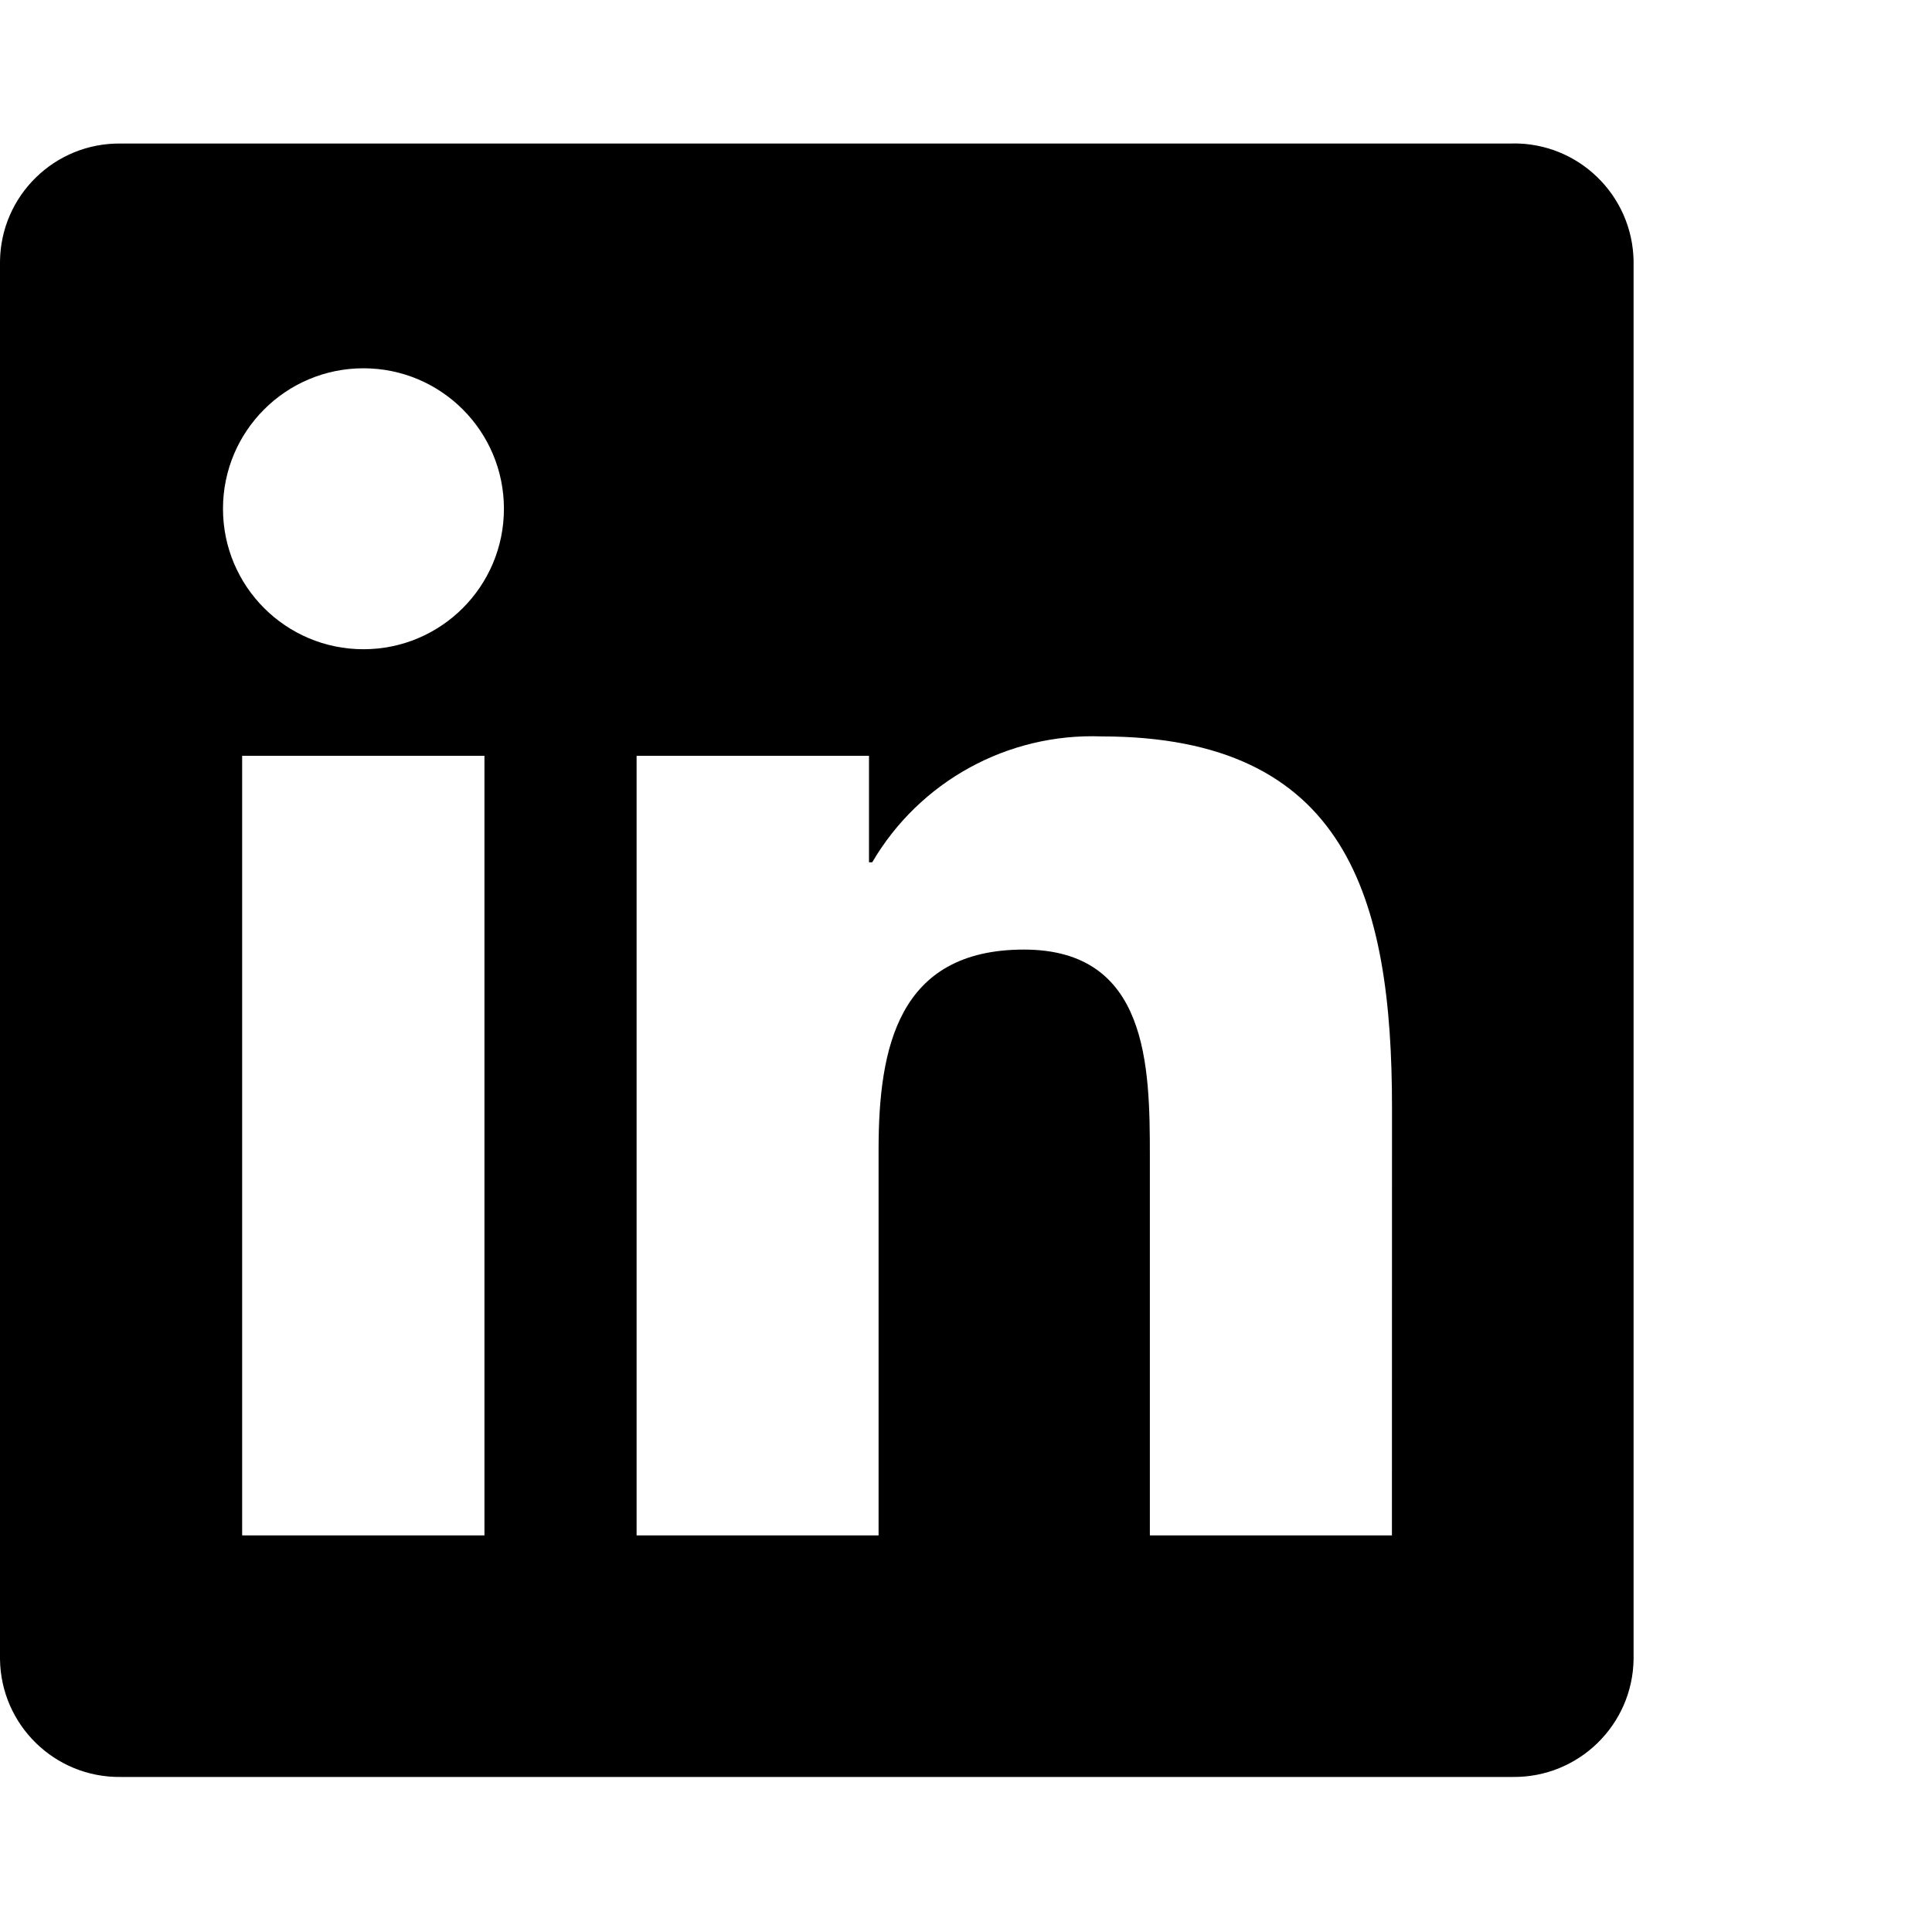
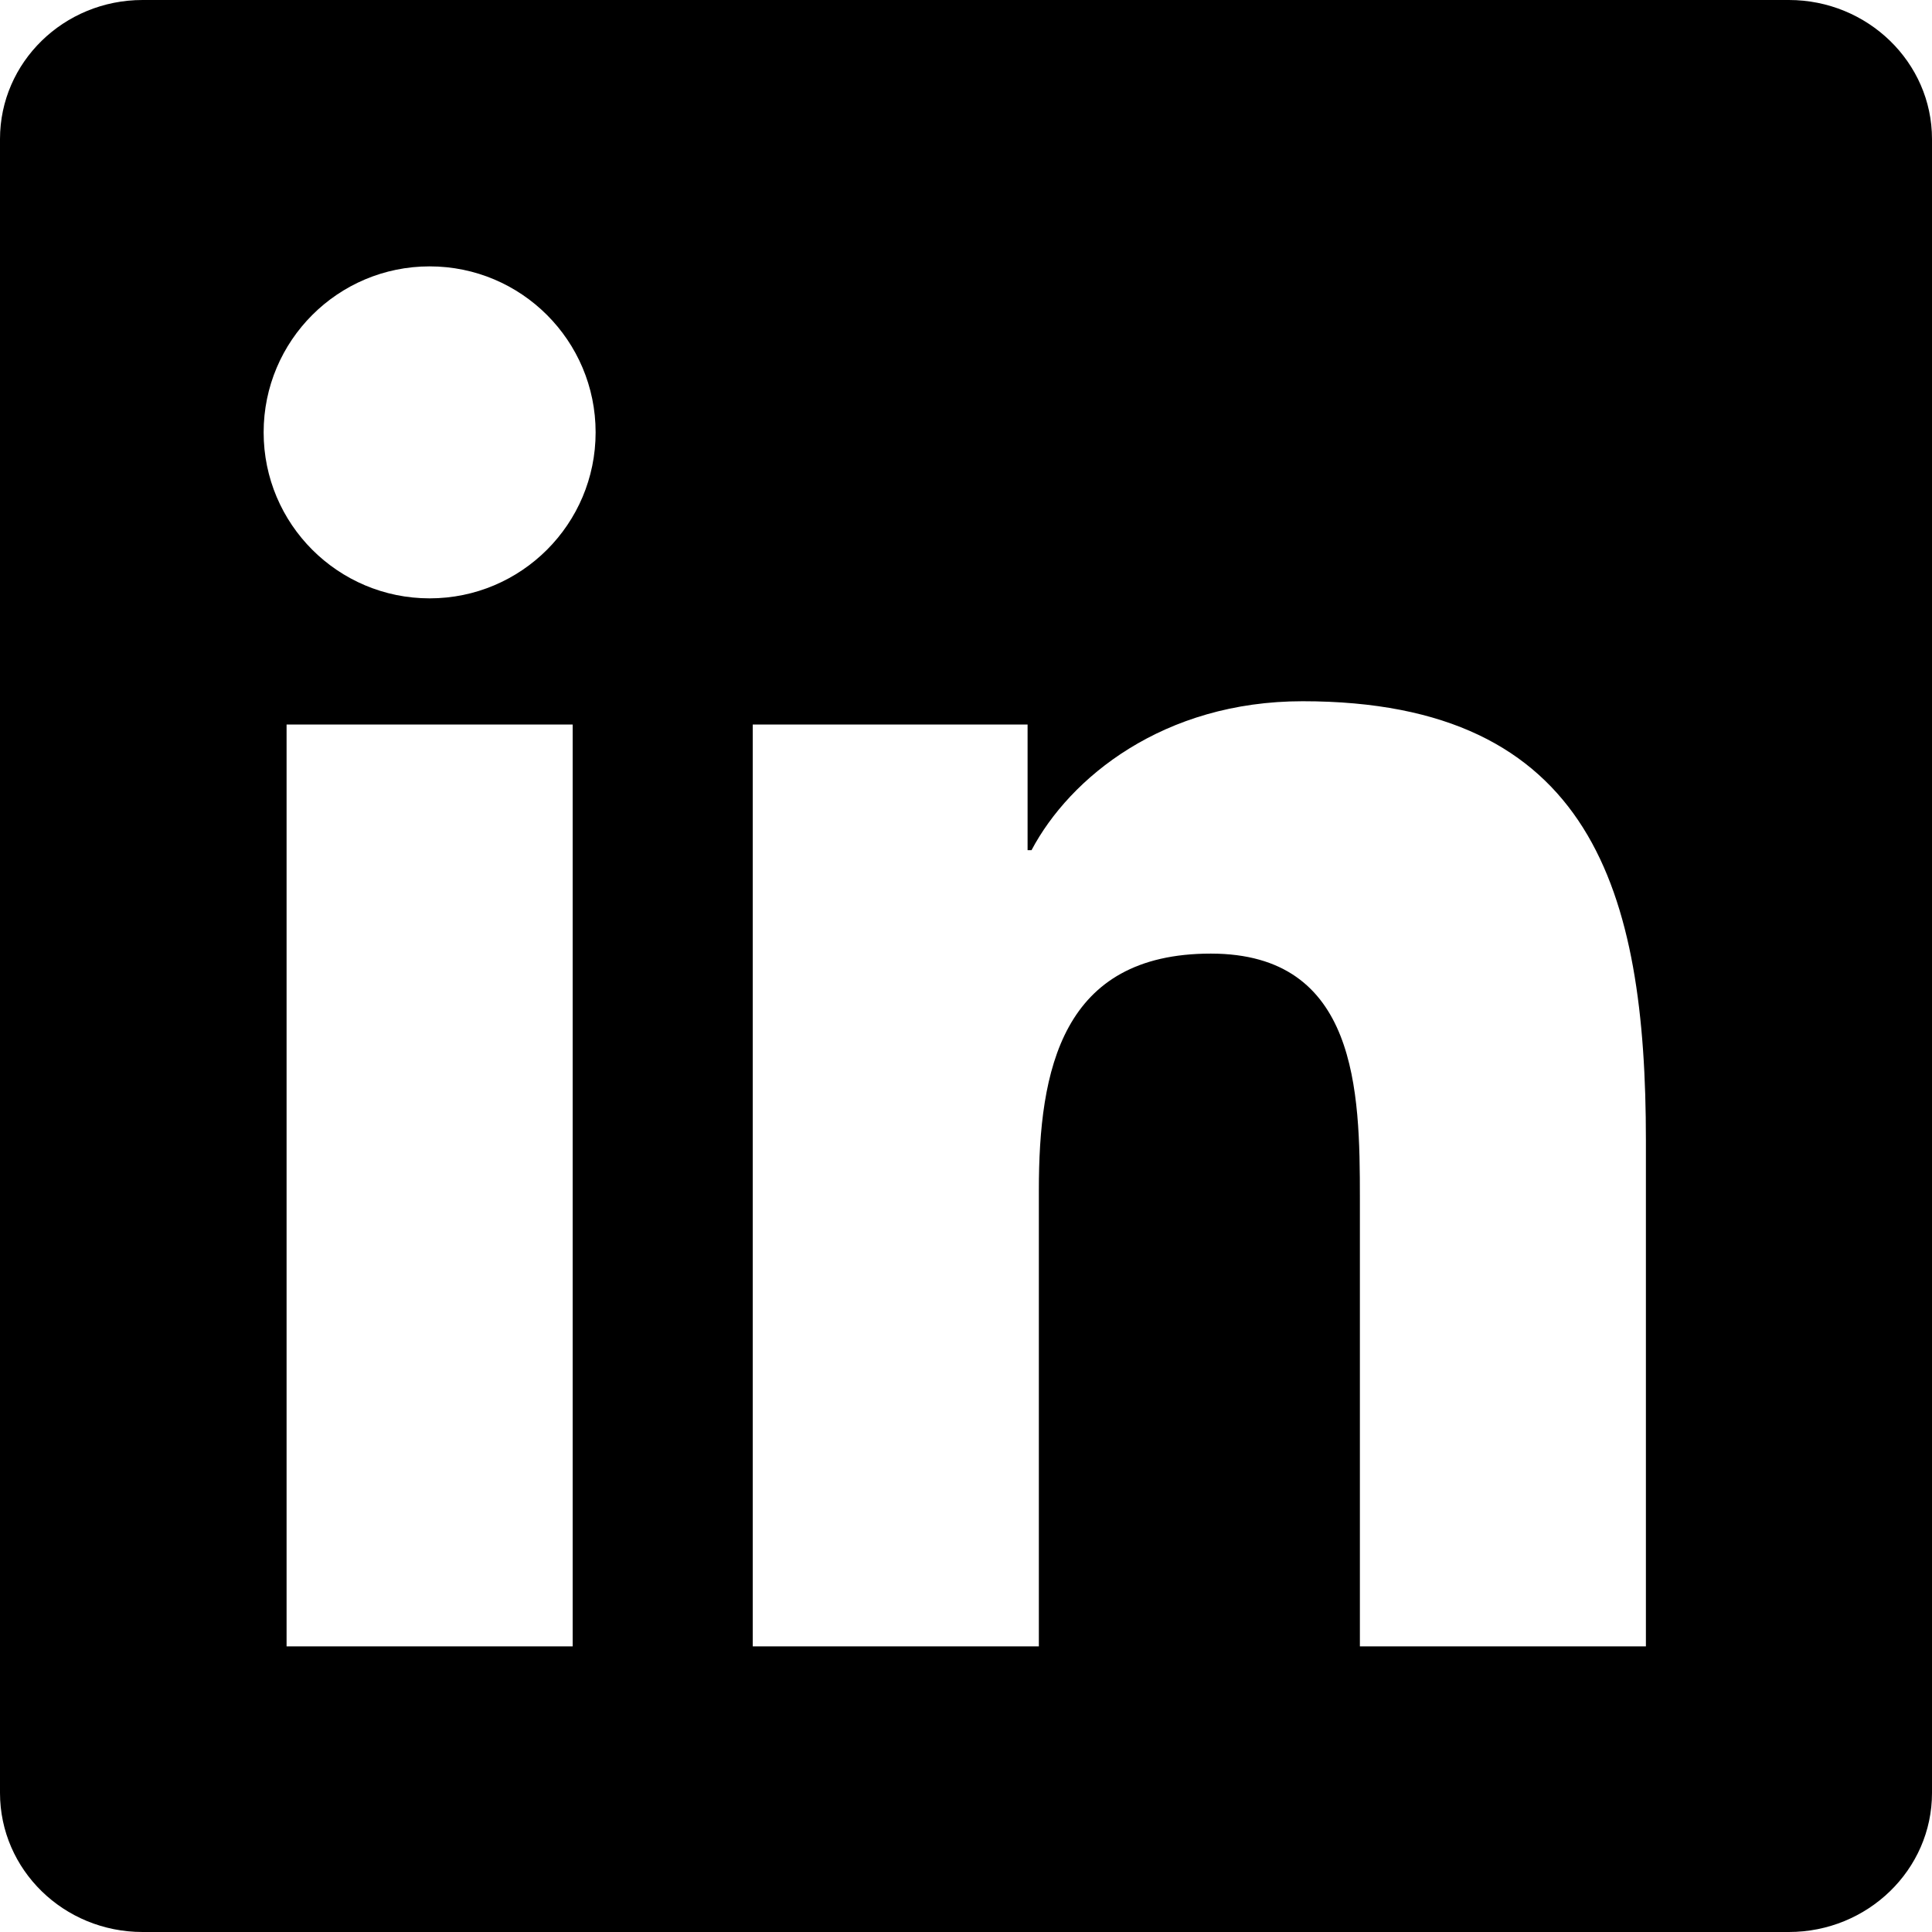
- <svg xmlns="http://www.w3.org/2000/svg" version="1.1" id="Capa_1" x="0px" y="0px" viewBox="0 0 24 24" style="enable-background:new 0 0 24 24;" xml:space="preserve" width="512" height="512">
-   <g>
-     <path id="Path_2520" d="M17.291,19.073h-3.007v-4.709c0-1.123-0.02-2.568-1.564-2.568c-1.566,0-1.806,1.223-1.806,2.487v4.79H7.908   V9.389h2.887v1.323h0.04c0.589-1.006,1.683-1.607,2.848-1.564c3.048,0,3.609,2.005,3.609,4.612L17.291,19.073z M4.515,8.065   c-0.964,0-1.745-0.781-1.745-1.745c0-0.964,0.781-1.745,1.745-1.745c0.964,0,1.745,0.781,1.745,1.745   C6.26,7.284,5.479,8.065,4.515,8.065L4.515,8.065 M6.018,19.073h-3.01V9.389h3.01V19.073z M18.79,1.783H1.497   C0.68,1.774,0.01,2.429,0,3.246V20.61c0.01,0.818,0.68,1.473,1.497,1.464H18.79c0.819,0.01,1.492-0.645,1.503-1.464V3.245   c-0.012-0.819-0.685-1.474-1.503-1.463" />
-   </g>
+ <svg xmlns="http://www.w3.org/2000/svg" width="512" height="512" viewBox="0 0 24 24" fill="currentColor">
+   <path d="M20.447 20.452h-3.554v-5.569c0-1.328-.027-3.037-1.852-3.037-1.853 0-2.136 1.445-2.136 2.939v5.667H9.351V9h3.414v1.561h.049c.476-.9 1.637-1.85 3.368-1.85 3.6 0 4.264 2.368 4.264 5.455v6.286zM5.337 7.433a2.062 2.062 0 1 1 0-4.124 2.062 2.062 0 0 1 0 4.124zM7.114 20.452H3.56V9h3.554v11.452zM22.225 0H1.771C.792 0 0 .774 0 1.727v20.545C0 23.227.792 24 1.771 24h20.451C23.2 24 24 23.227 24 22.273V1.727C24 .774 23.2 0 22.222 0h.003z" />
</svg>
